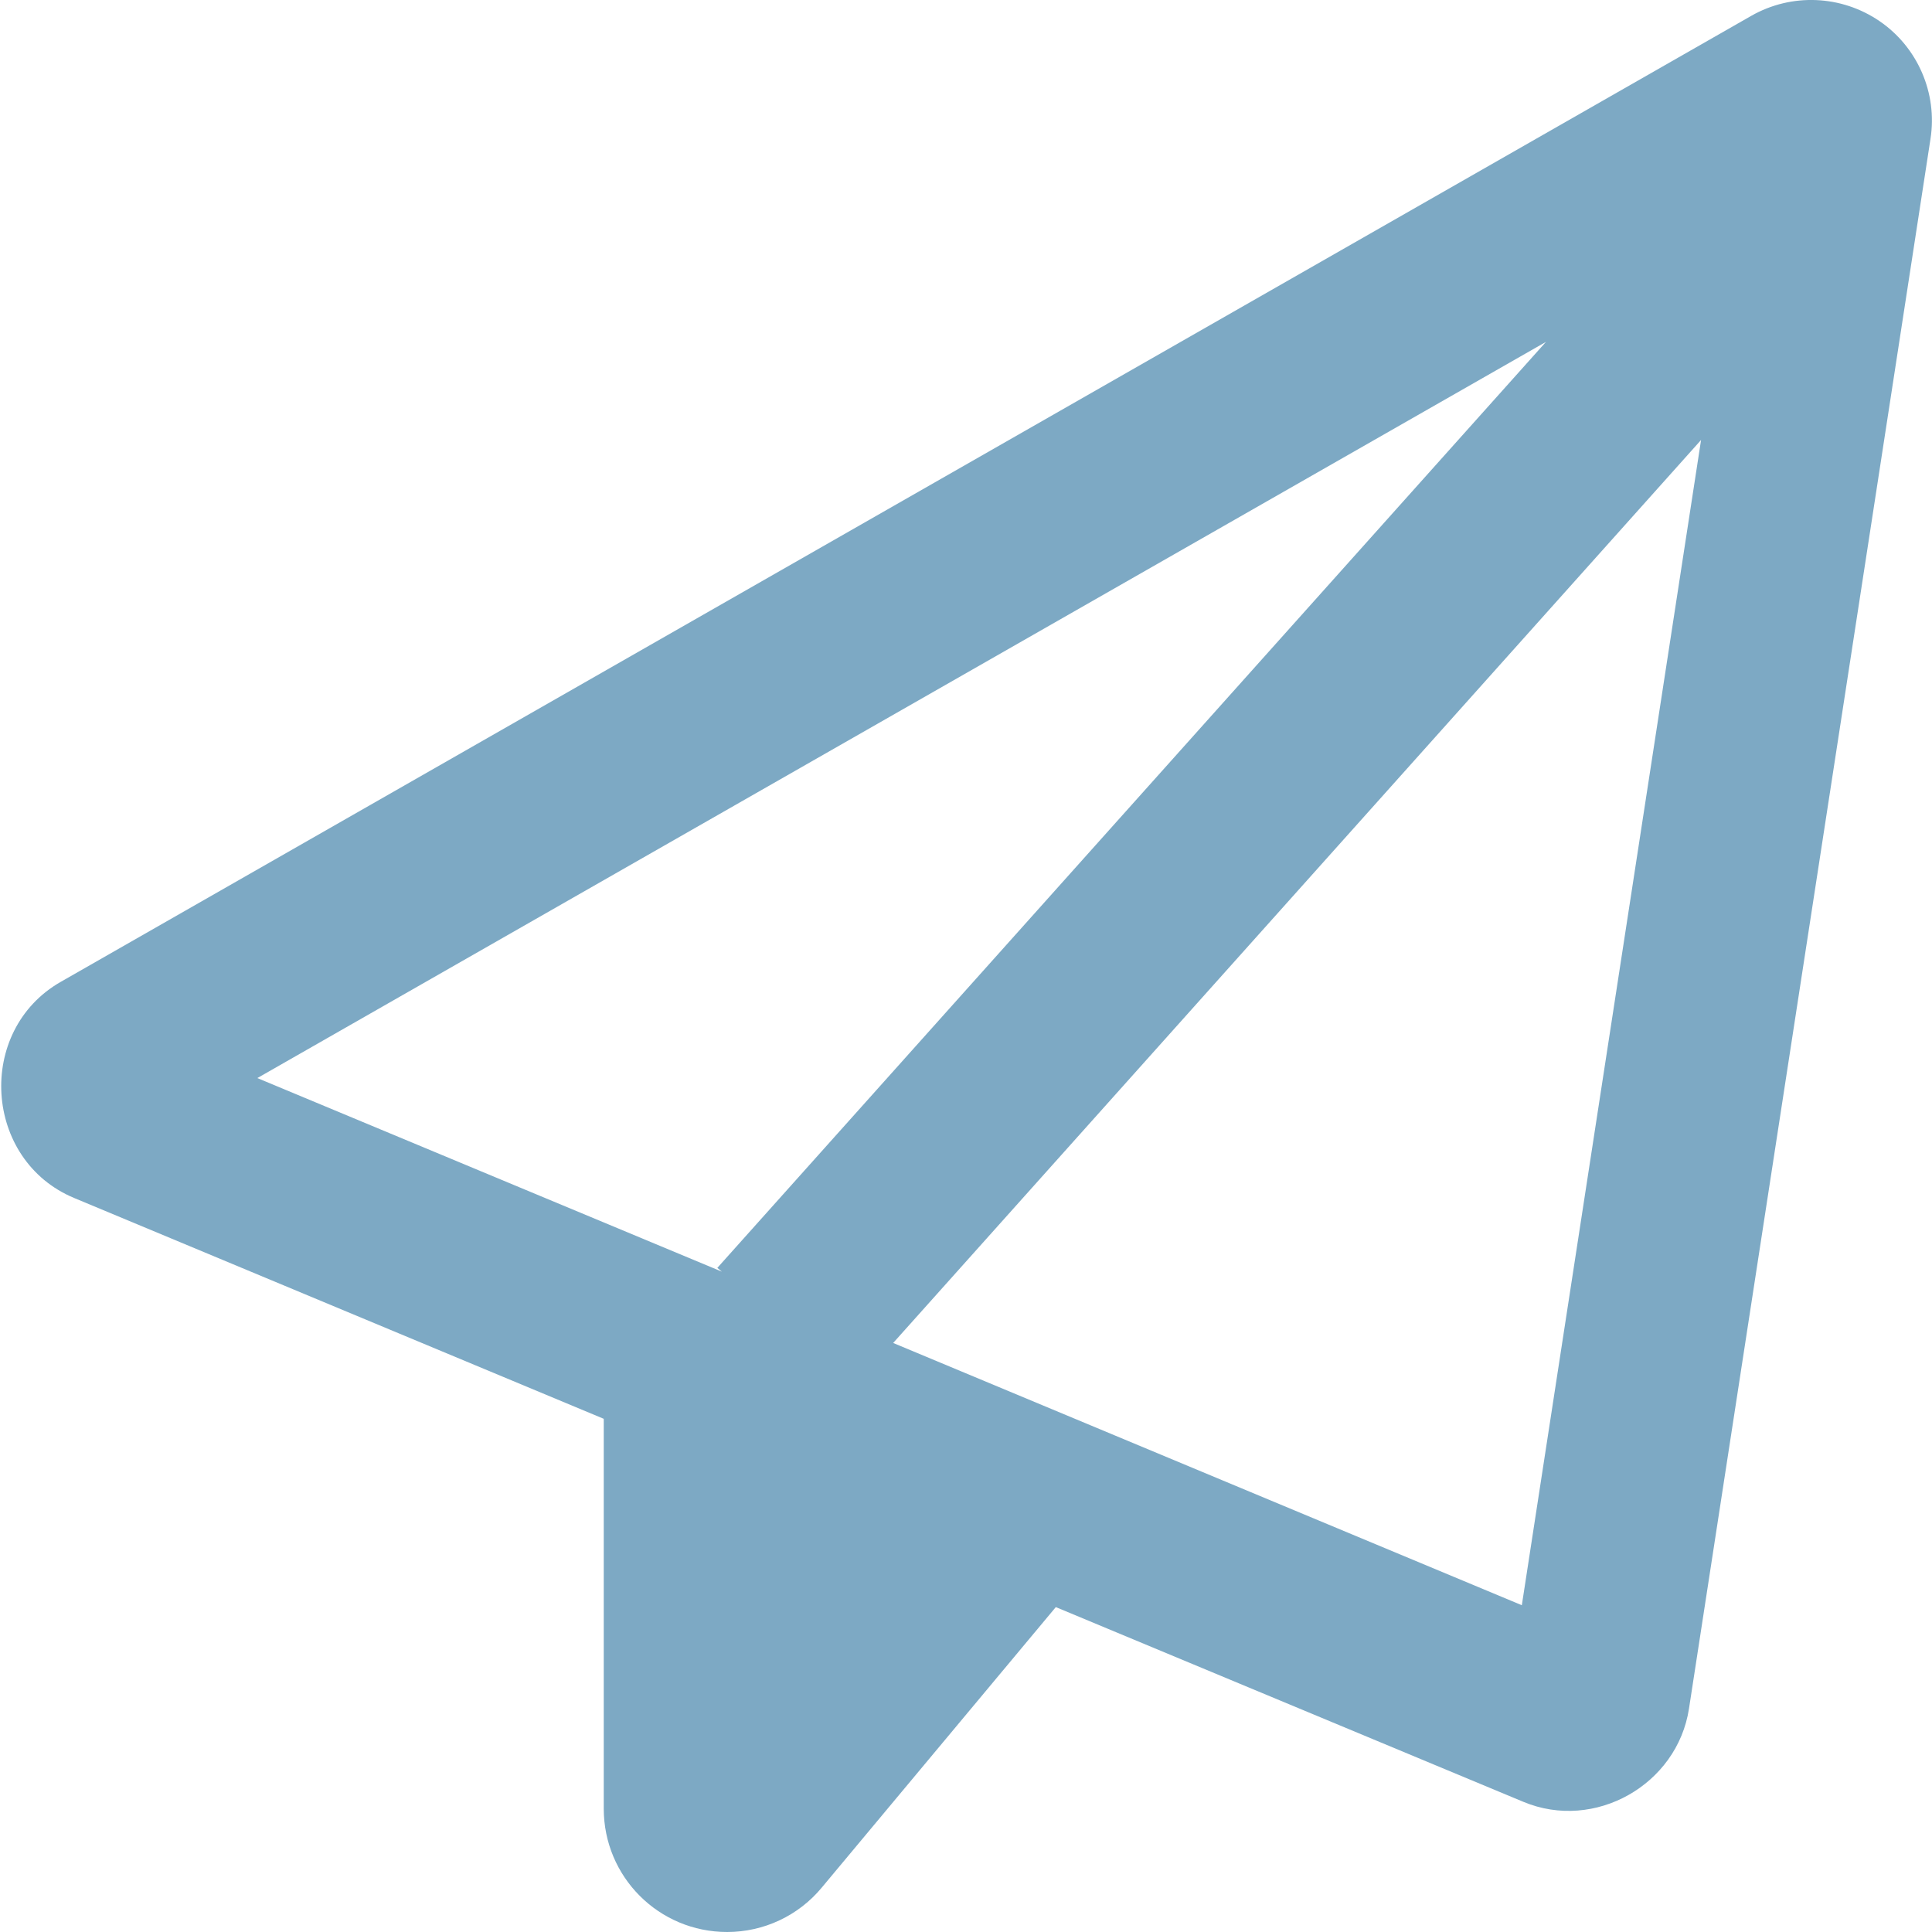
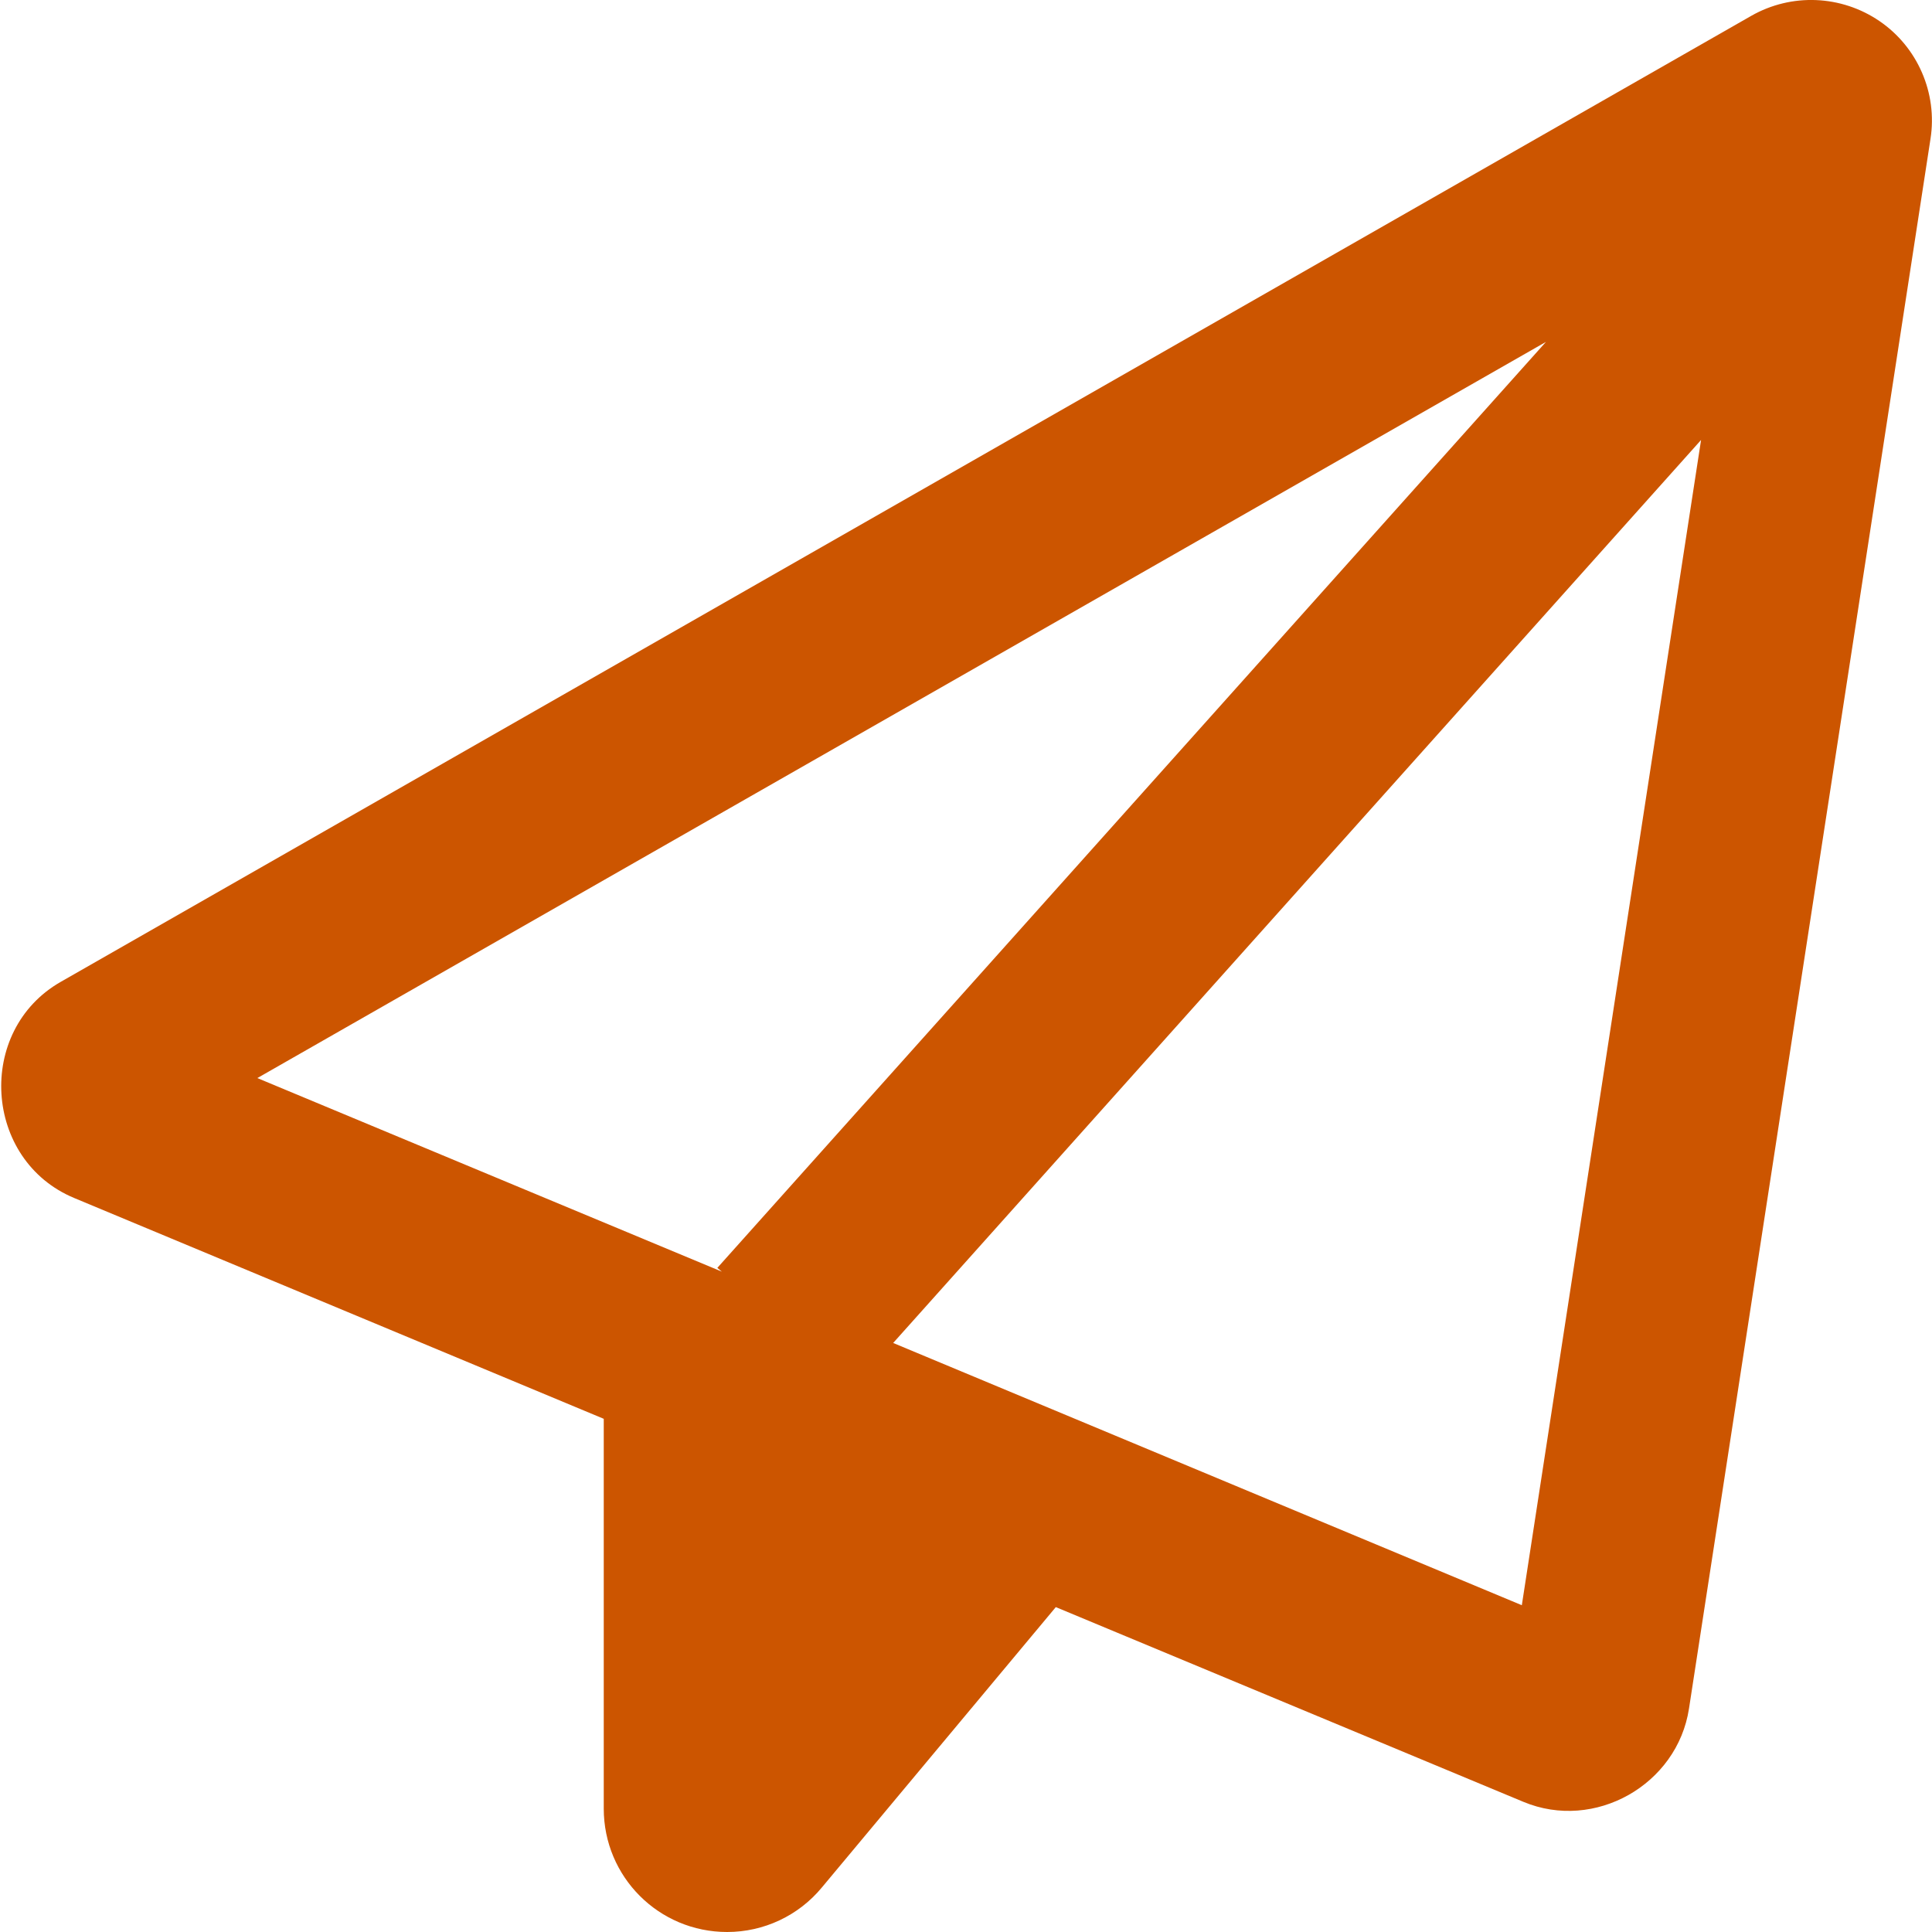
- <svg xmlns="http://www.w3.org/2000/svg" fill="#19689690" width="90%" height="90%" viewBox="0 0 512 512">
+ <svg xmlns="http://www.w3.org/2000/svg" fill="#cc5500" width="90%" height="90%" viewBox="0 0 512 512">
  <path d="M16.1 260.2c-22.6 12.9-20.5 47.3 3.6 57.3L160 376V479.3c0 18.1 14.6 32.7 32.7 32.7c9.7 0 18.9-4.3 25.1-11.8l62-74.3 123.9 51.6c18.9 7.9 40.8-4.5 43.9-24.7l64-416c1.9-12.1-3.4-24.3-13.5-31.2s-23.3-7.5-34-1.4l-448 256zm52.1 25.5L409.7 90.6 190.1 336l1.2 1L68.2 285.7zM403.3 425.4L236.7 355.9 450.8 116.6 403.3 425.4z" />
</svg>
